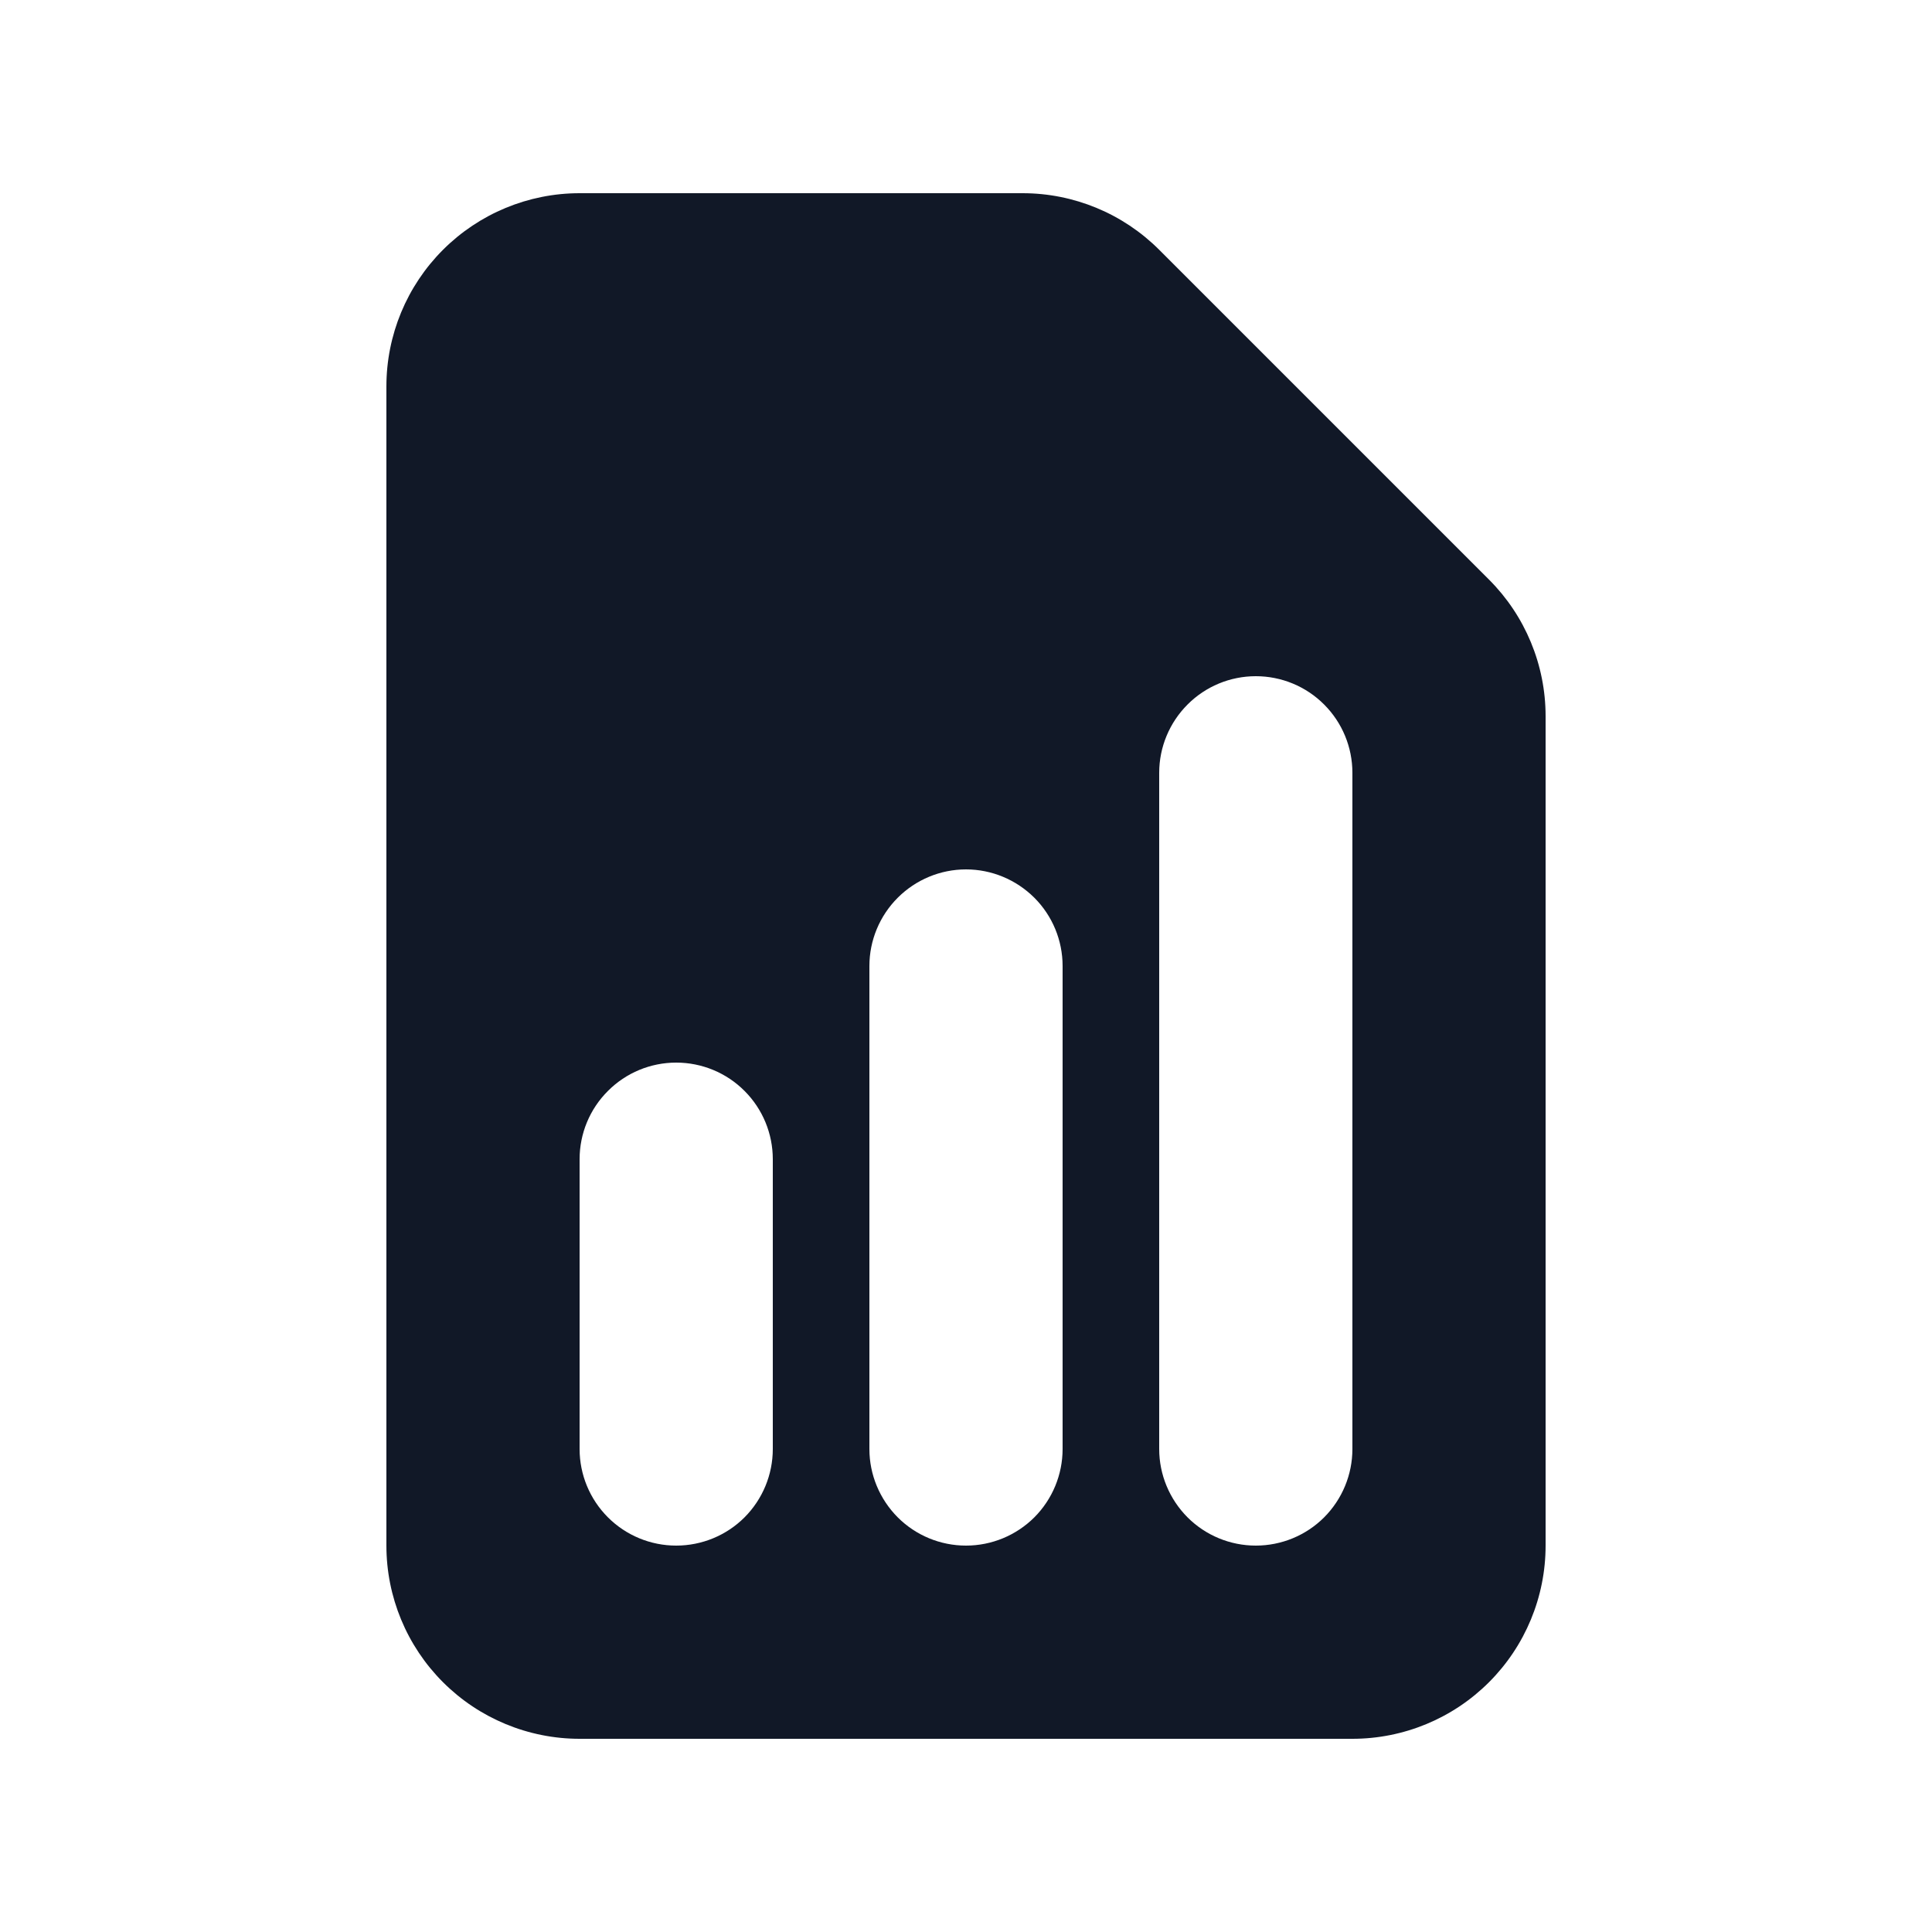
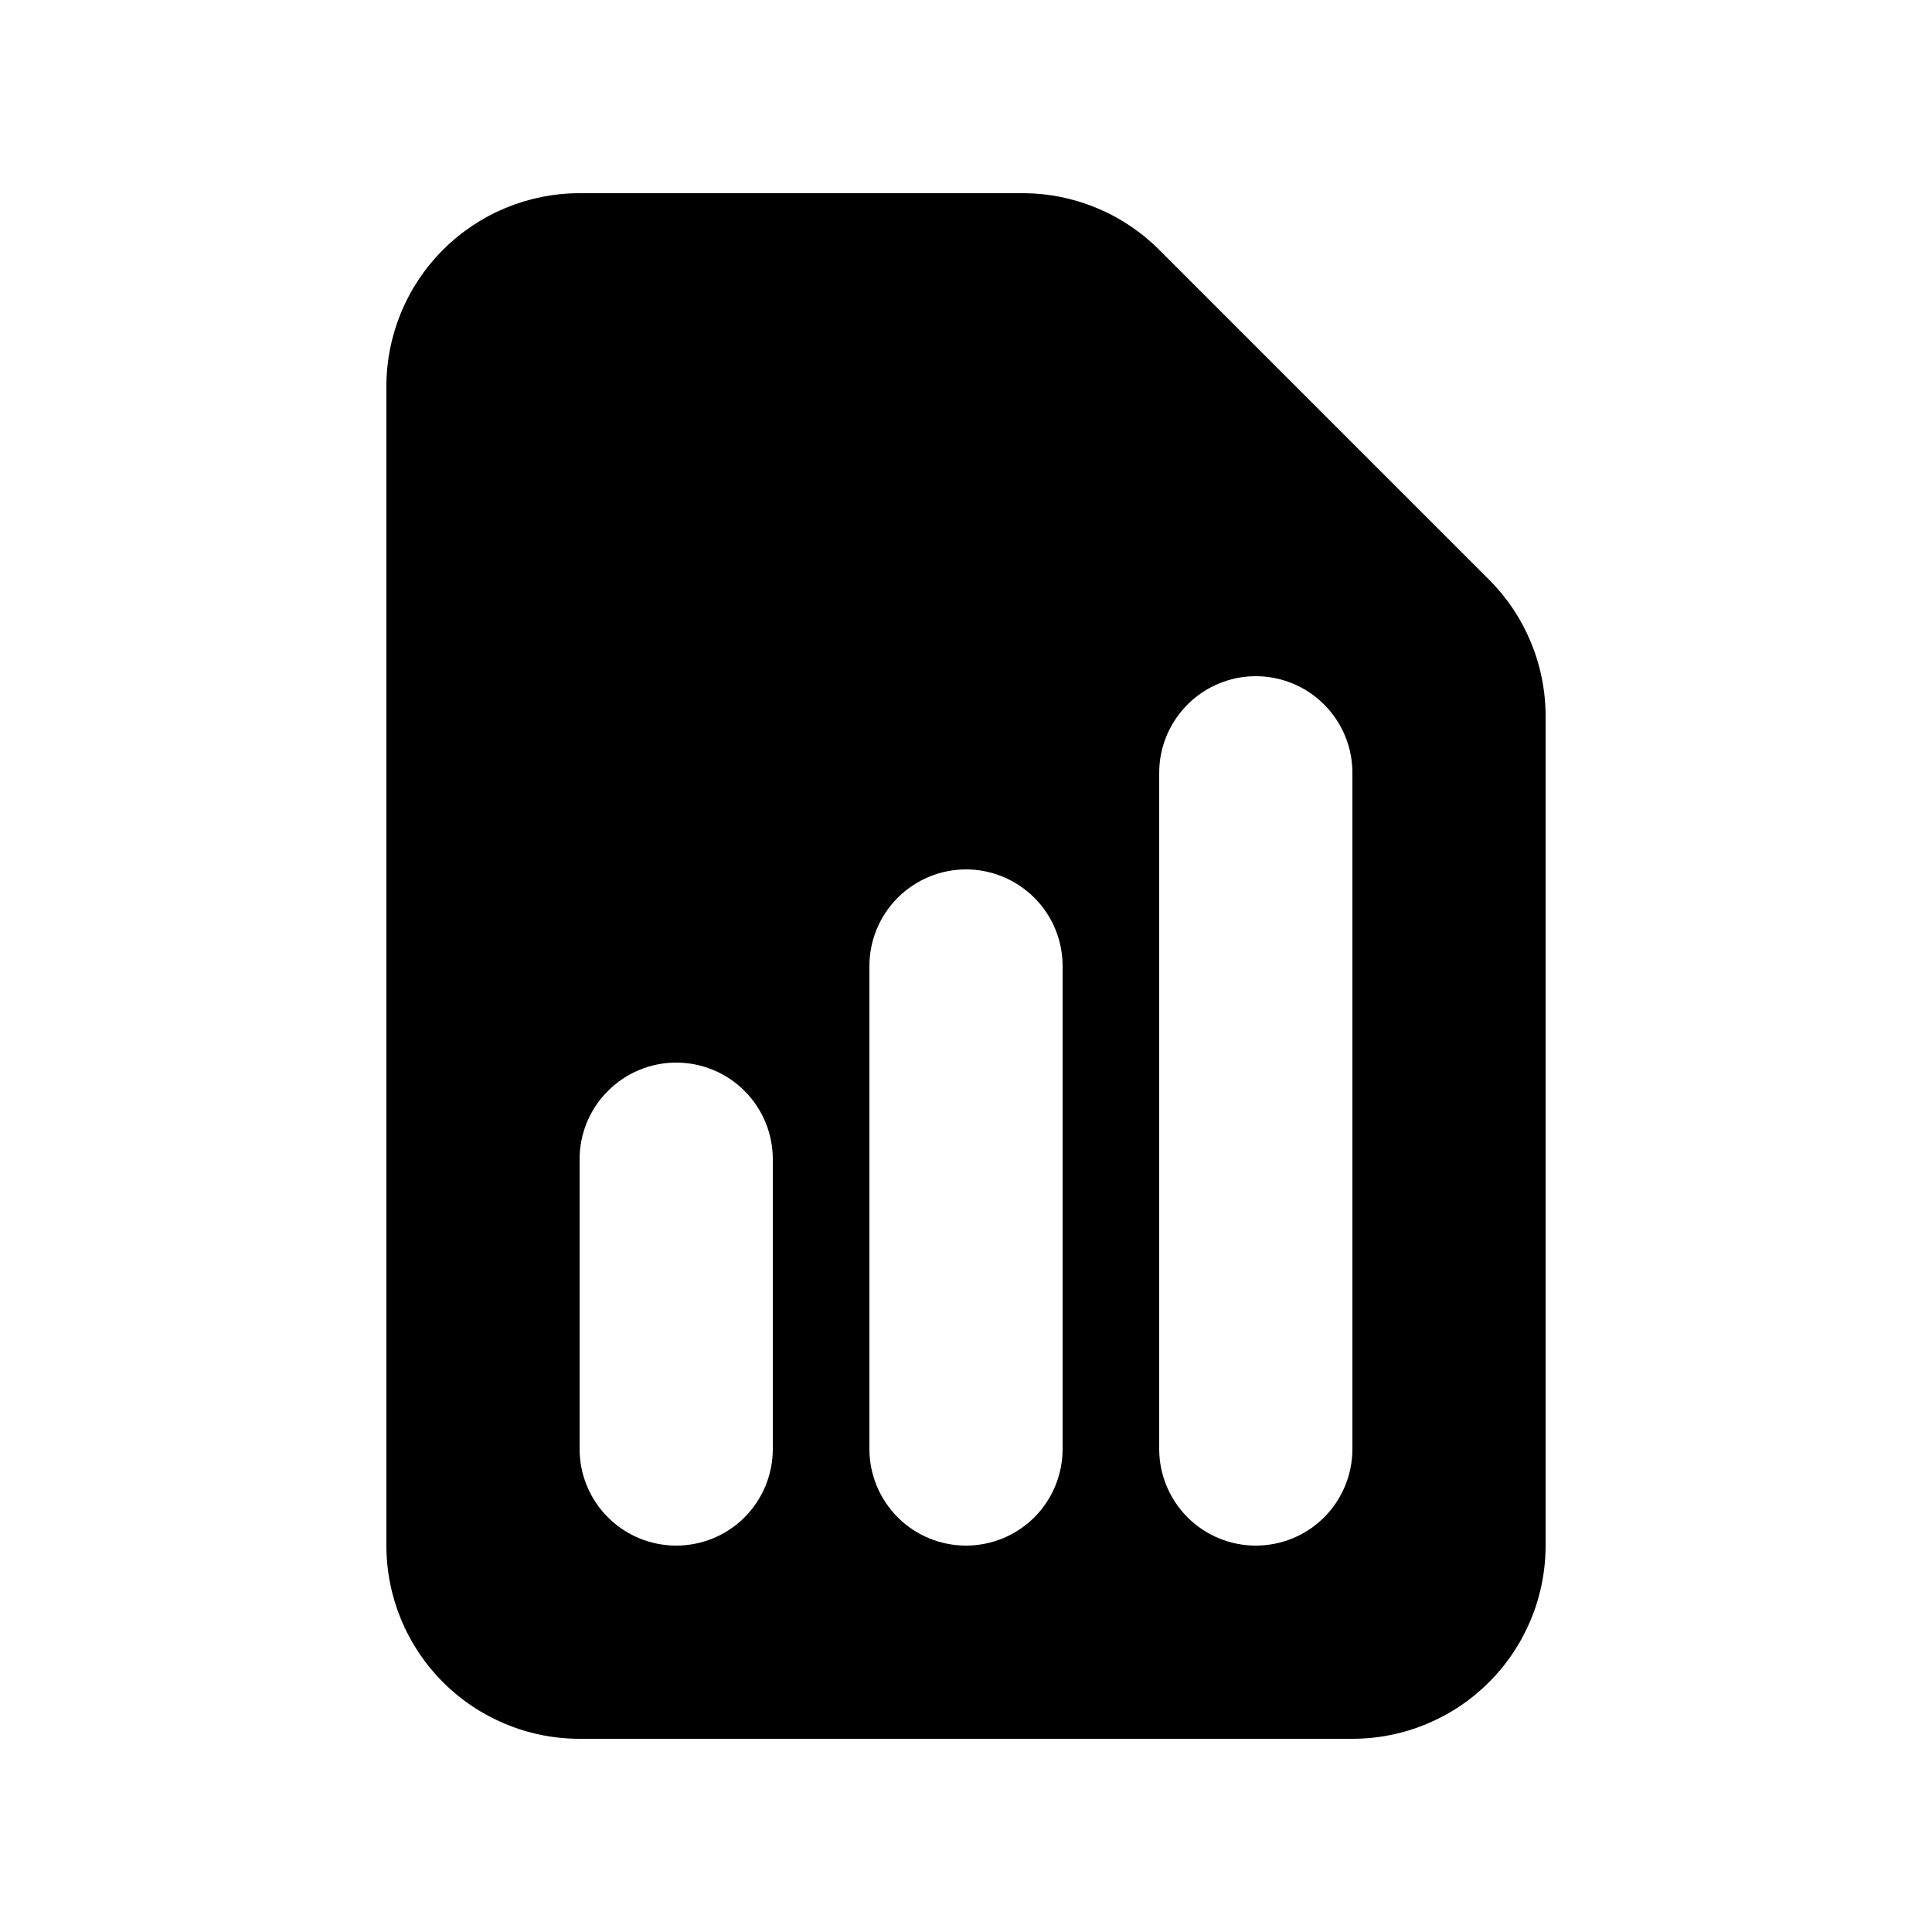
<svg xmlns="http://www.w3.org/2000/svg" width="24" height="24" viewBox="0 0 24 24" fill="none">
-   <path fill-rule="evenodd" clip-rule="evenodd" d="M7.2 2.4C6.564 2.4 5.953 2.653 5.503 3.103C5.053 3.553 4.8 4.163 4.8 4.8V19.2C4.8 19.837 5.053 20.447 5.503 20.897C5.953 21.347 6.564 21.6 7.2 21.6H16.8C17.437 21.6 18.047 21.347 18.497 20.897C18.947 20.447 19.2 19.837 19.2 19.2V8.897C19.2 8.26 18.947 7.65 18.497 7.2L14.4 3.103C13.95 2.653 13.34 2.4 12.703 2.4H7.2ZM9.6 14.4C9.6 14.082 9.474 13.777 9.249 13.552C9.024 13.326 8.718 13.2 8.4 13.2C8.082 13.2 7.777 13.326 7.552 13.552C7.326 13.777 7.2 14.082 7.2 14.4V18C7.2 18.318 7.326 18.623 7.552 18.849C7.777 19.074 8.082 19.2 8.4 19.2C8.718 19.2 9.024 19.074 9.249 18.849C9.474 18.623 9.6 18.318 9.6 18V14.4ZM12 10.8C12.318 10.8 12.623 10.927 12.849 11.152C13.074 11.377 13.2 11.682 13.2 12V18C13.2 18.318 13.074 18.623 12.849 18.849C12.623 19.074 12.318 19.2 12 19.2C11.682 19.2 11.377 19.074 11.152 18.849C10.927 18.623 10.8 18.318 10.8 18V12C10.8 11.682 10.927 11.377 11.152 11.152C11.377 10.927 11.682 10.8 12 10.8ZM16.8 9.6C16.8 9.282 16.674 8.977 16.449 8.752C16.224 8.526 15.918 8.4 15.6 8.4C15.282 8.4 14.977 8.526 14.752 8.752C14.527 8.977 14.4 9.282 14.4 9.6V18C14.4 18.318 14.527 18.623 14.752 18.849C14.977 19.074 15.282 19.2 15.6 19.2C15.918 19.2 16.224 19.074 16.449 18.849C16.674 18.623 16.8 18.318 16.8 18V9.6Z" fill="#111827" />
+   <path fill-rule="evenodd" clip-rule="evenodd" d="M7.2 2.4C6.564 2.4 5.953 2.653 5.503 3.103C5.053 3.553 4.8 4.163 4.8 4.8V19.2C4.8 19.837 5.053 20.447 5.503 20.897C5.953 21.347 6.564 21.6 7.2 21.6H16.8C17.437 21.6 18.047 21.347 18.497 20.897C18.947 20.447 19.2 19.837 19.2 19.2V8.897C19.2 8.26 18.947 7.65 18.497 7.2L14.4 3.103C13.95 2.653 13.34 2.4 12.703 2.4H7.2ZM9.6 14.4C9.6 14.082 9.474 13.777 9.249 13.552C9.024 13.326 8.718 13.2 8.4 13.2C8.082 13.2 7.777 13.326 7.552 13.552C7.326 13.777 7.2 14.082 7.2 14.4V18C7.2 18.318 7.326 18.623 7.552 18.849C7.777 19.074 8.082 19.2 8.4 19.2C8.718 19.2 9.024 19.074 9.249 18.849C9.474 18.623 9.6 18.318 9.6 18V14.4ZM12 10.8C12.318 10.8 12.623 10.927 12.849 11.152C13.074 11.377 13.2 11.682 13.2 12V18C13.2 18.318 13.074 18.623 12.849 18.849C12.623 19.074 12.318 19.2 12 19.2C11.682 19.2 11.377 19.074 11.152 18.849C10.927 18.623 10.8 18.318 10.8 18V12C10.8 11.682 10.927 11.377 11.152 11.152C11.377 10.927 11.682 10.8 12 10.8ZM16.8 9.6C16.8 9.282 16.674 8.977 16.449 8.752C16.224 8.526 15.918 8.4 15.6 8.4C15.282 8.4 14.977 8.526 14.752 8.752C14.527 8.977 14.4 9.282 14.4 9.6V18C14.4 18.318 14.527 18.623 14.752 18.849C14.977 19.074 15.282 19.2 15.6 19.2C15.918 19.2 16.224 19.074 16.449 18.849C16.674 18.623 16.8 18.318 16.8 18V9.6Z" fill="currentColor" />
</svg>
